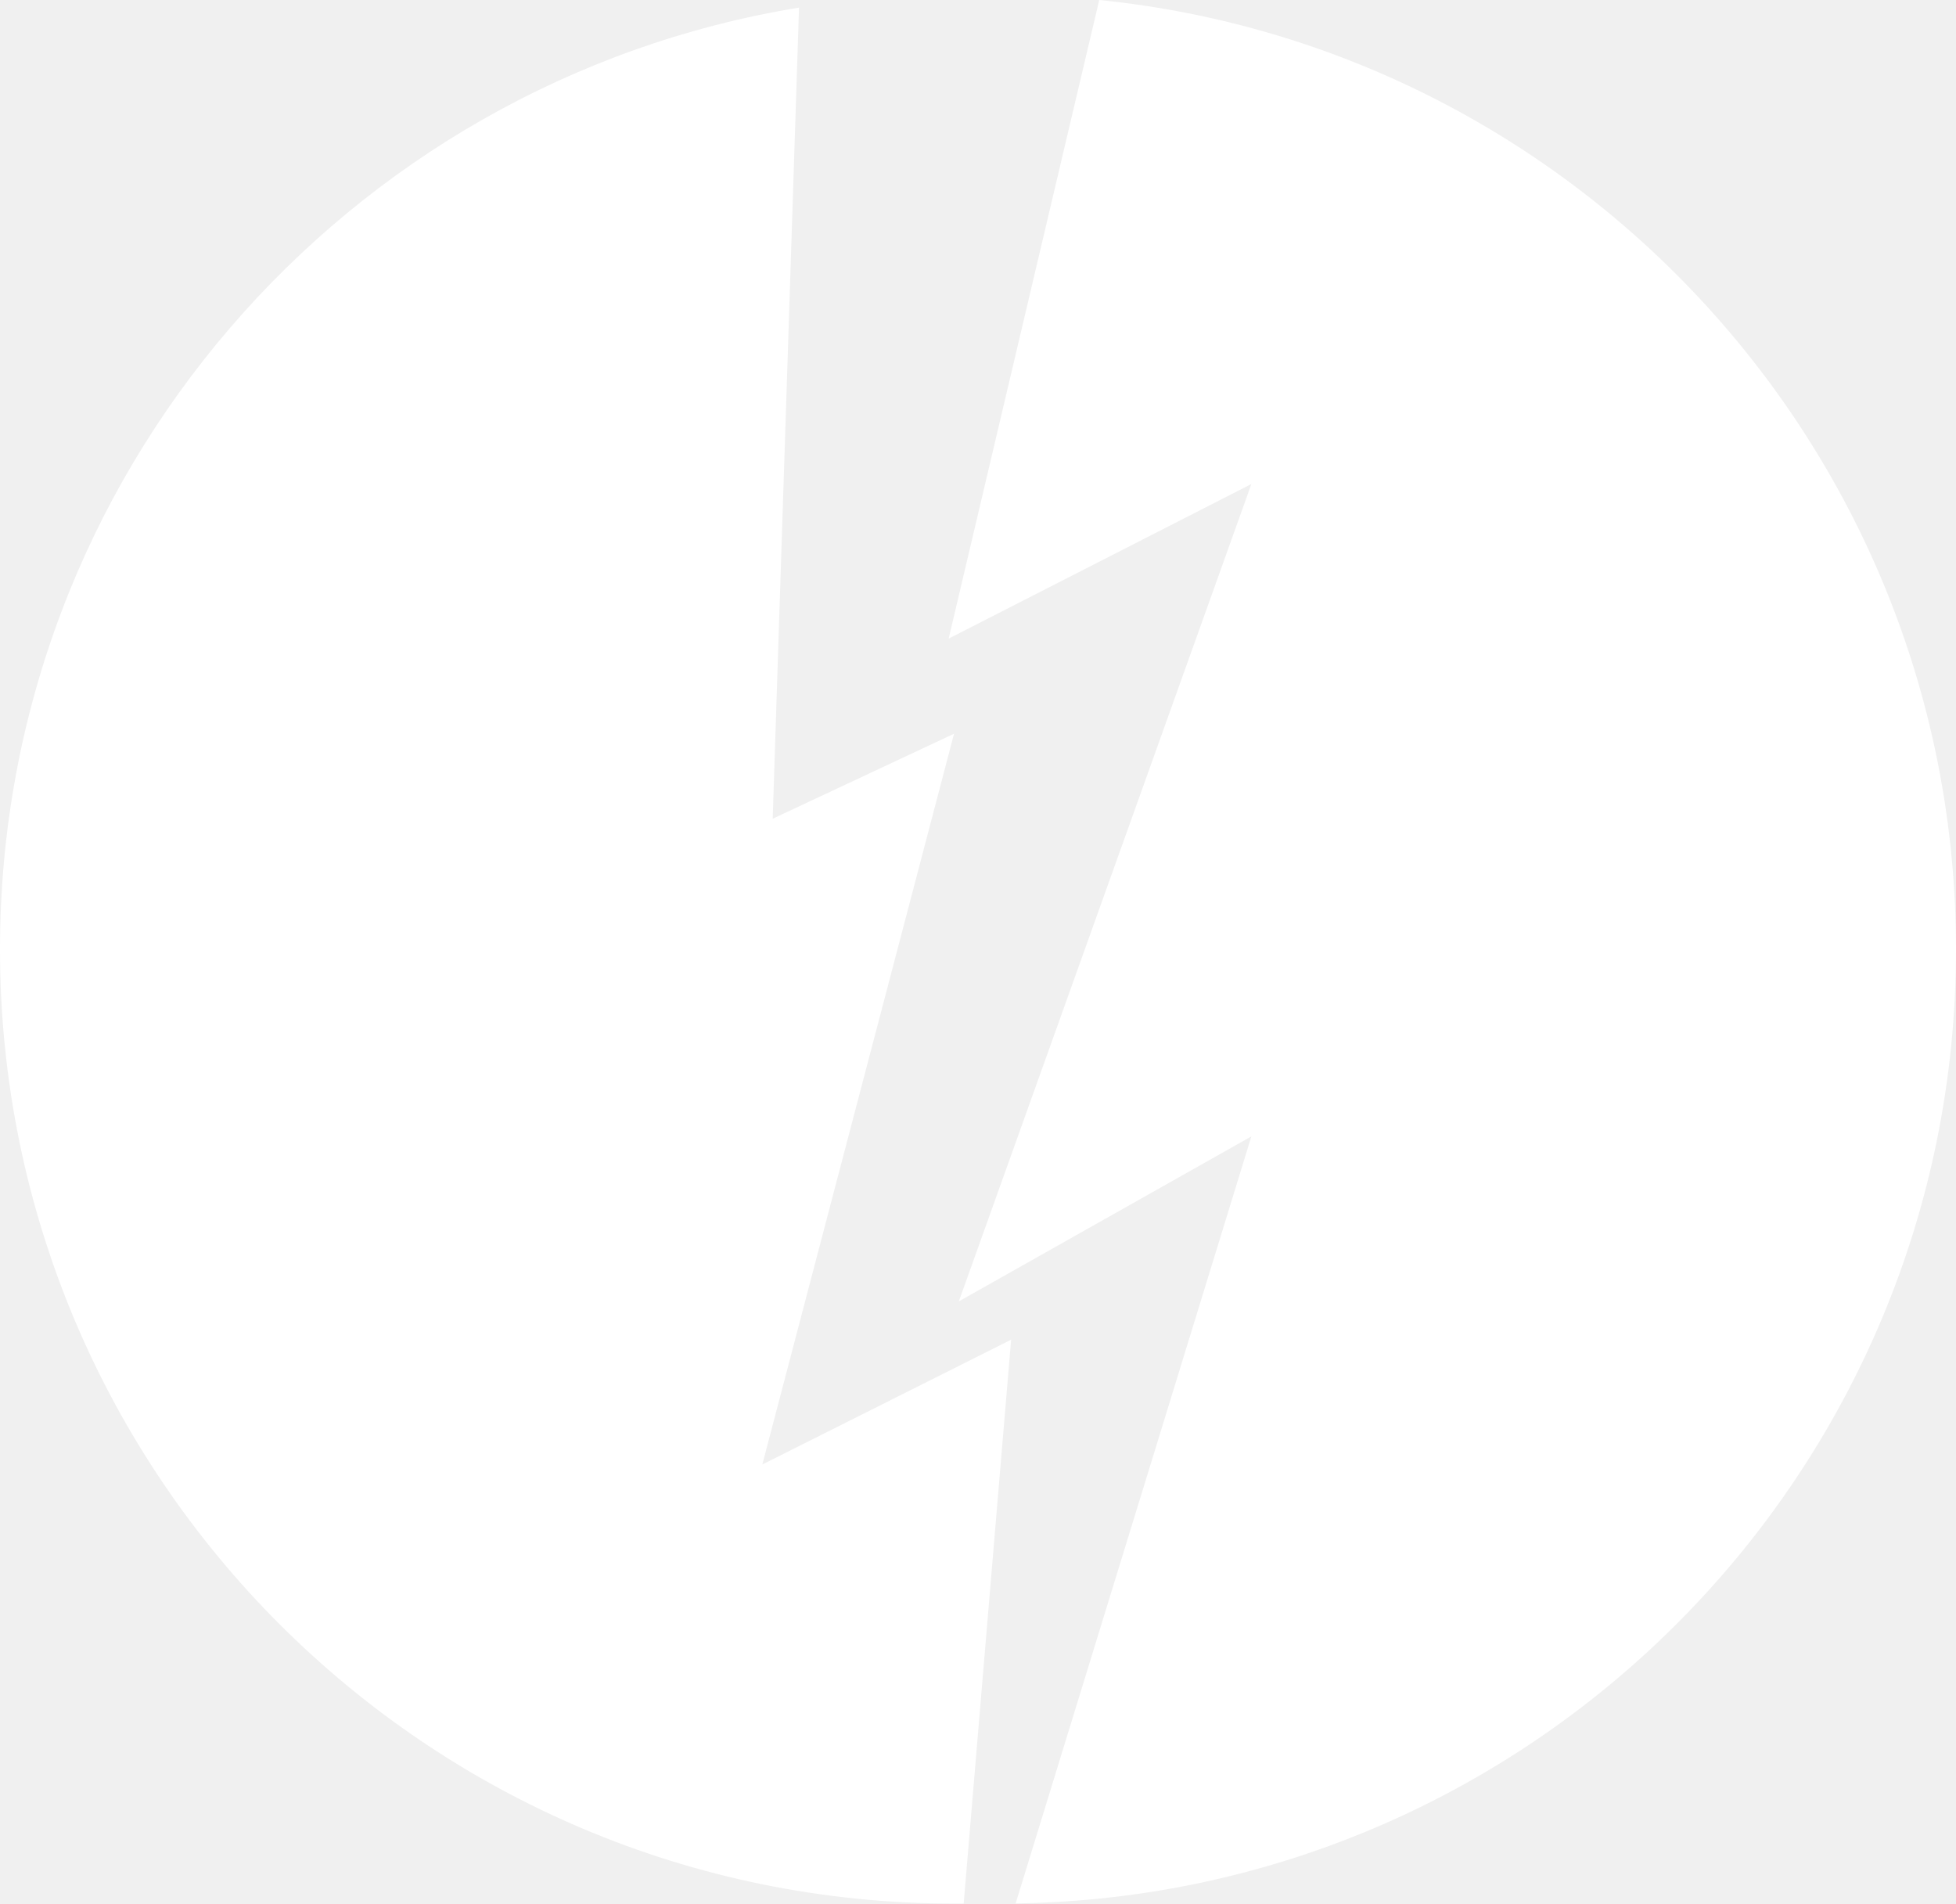
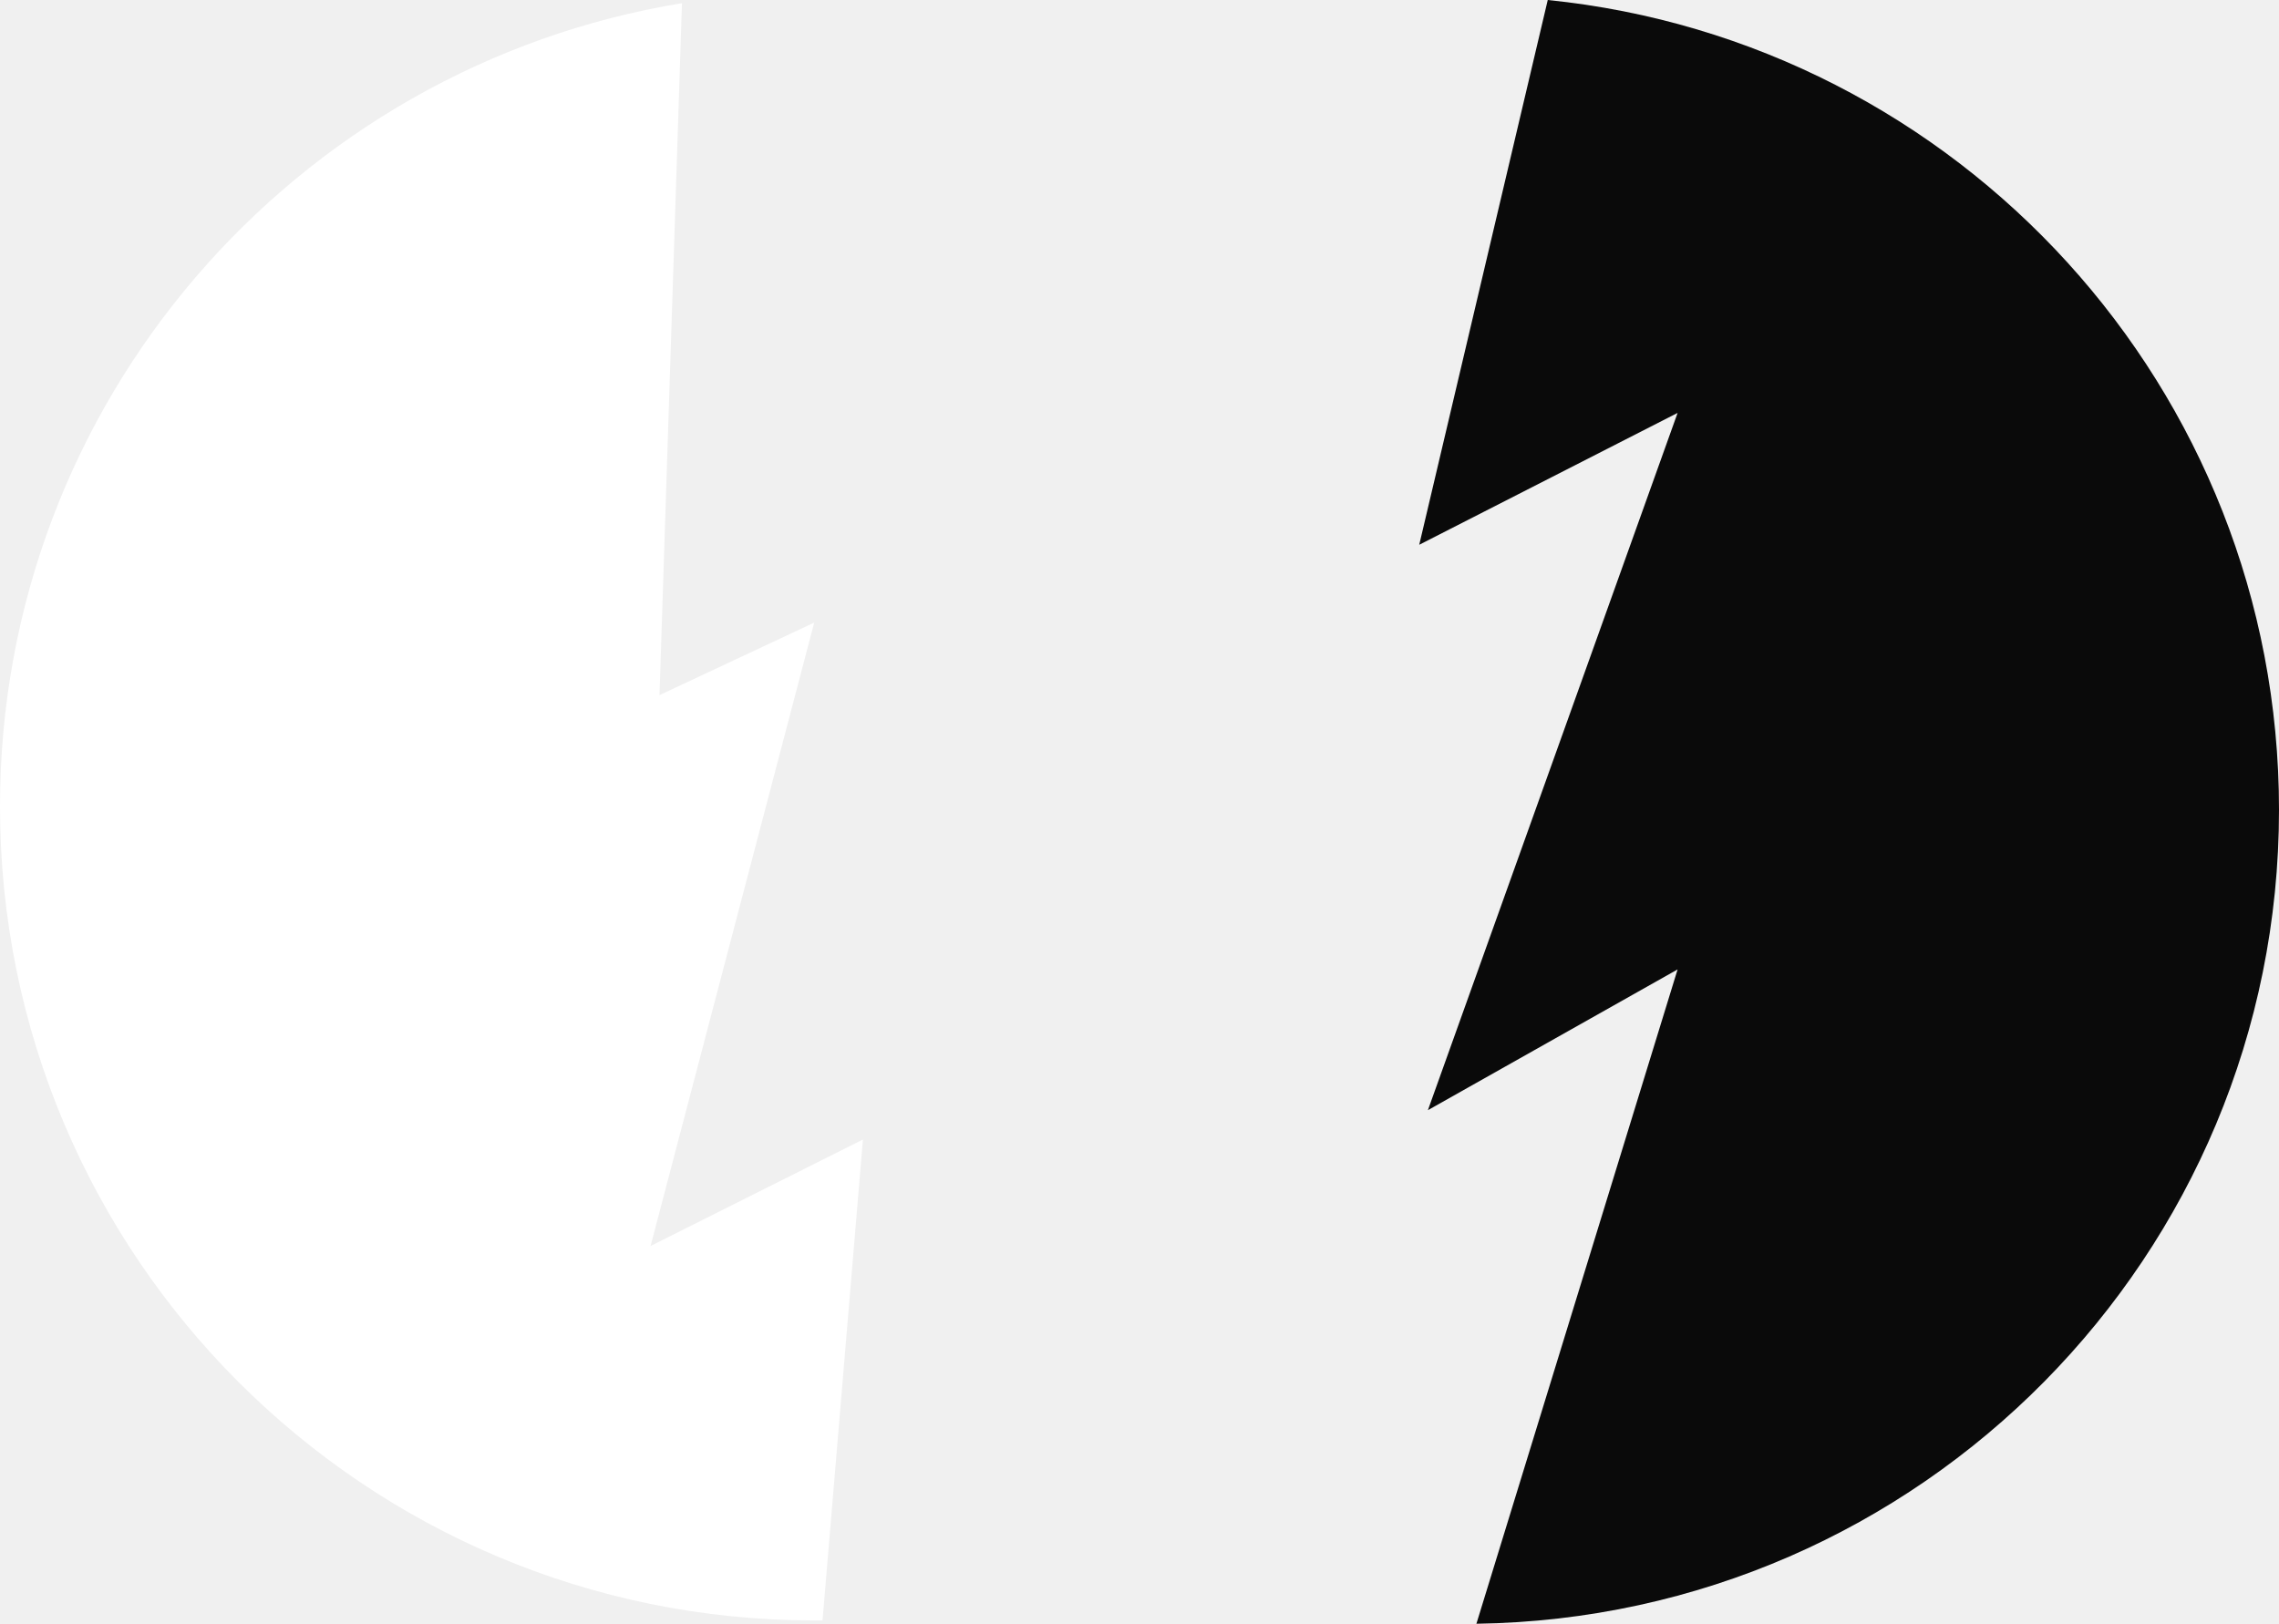
- <svg xmlns="http://www.w3.org/2000/svg" id="Layer_4" data-name="Layer 4" viewBox="0 0 454.64 442.36">
+ <svg xmlns="http://www.w3.org/2000/svg" id="Layer_4" data-name="Layer 4" viewBox="0 0 620.64 442.32">
  <defs>
-     <style>.cls-1{fill:#fff;}</style>
+     <style>.cls-1{fill:#fff;}.cls-2{fill:#0a0a0a;}</style>
  </defs>
-   <path class="cls-1" d="M376.16,441.55l-57.83,29,44.56-169.81-42.15,19.75L326.86,132C221.53,149.23,141.14,240.64,141.14,350.84c0,122.47,99.28,221.75,221.75,221.75.75,0,1.49,0,2.24,0Z" transform="translate(-141.14 -130.23)" />
-   <path class="cls-1" d="M396.64,130.23l-35,148.4L432,242.71l-68,189.94,68-38.34L377.21,572.55c121-1.71,218.57-100.31,218.57-221.71C595.78,236,508.49,141.56,396.64,130.23Z" transform="translate(-141.14 -130.23)" />
+   <path class="cls-1" d="M249,310.74l-57.83,29,44.56-169.81L193.6,189.68,199.72,1.19C94.39,18.42,14,109.83,14,220c0,122.47,99.28,221.74,221.75,221.74H238Z" transform="translate(-14 -0.32)" />
+   <path class="cls-2" d="M435.5.32l-35,148.4,70.36-35.92-68,189.94,68-38.34L416.07,442.64c121-1.71,218.57-100.31,218.57-221.71C634.64,106.09,547.35,11.65,435.5.32Z" transform="translate(-14 -0.32)" />
</svg>
